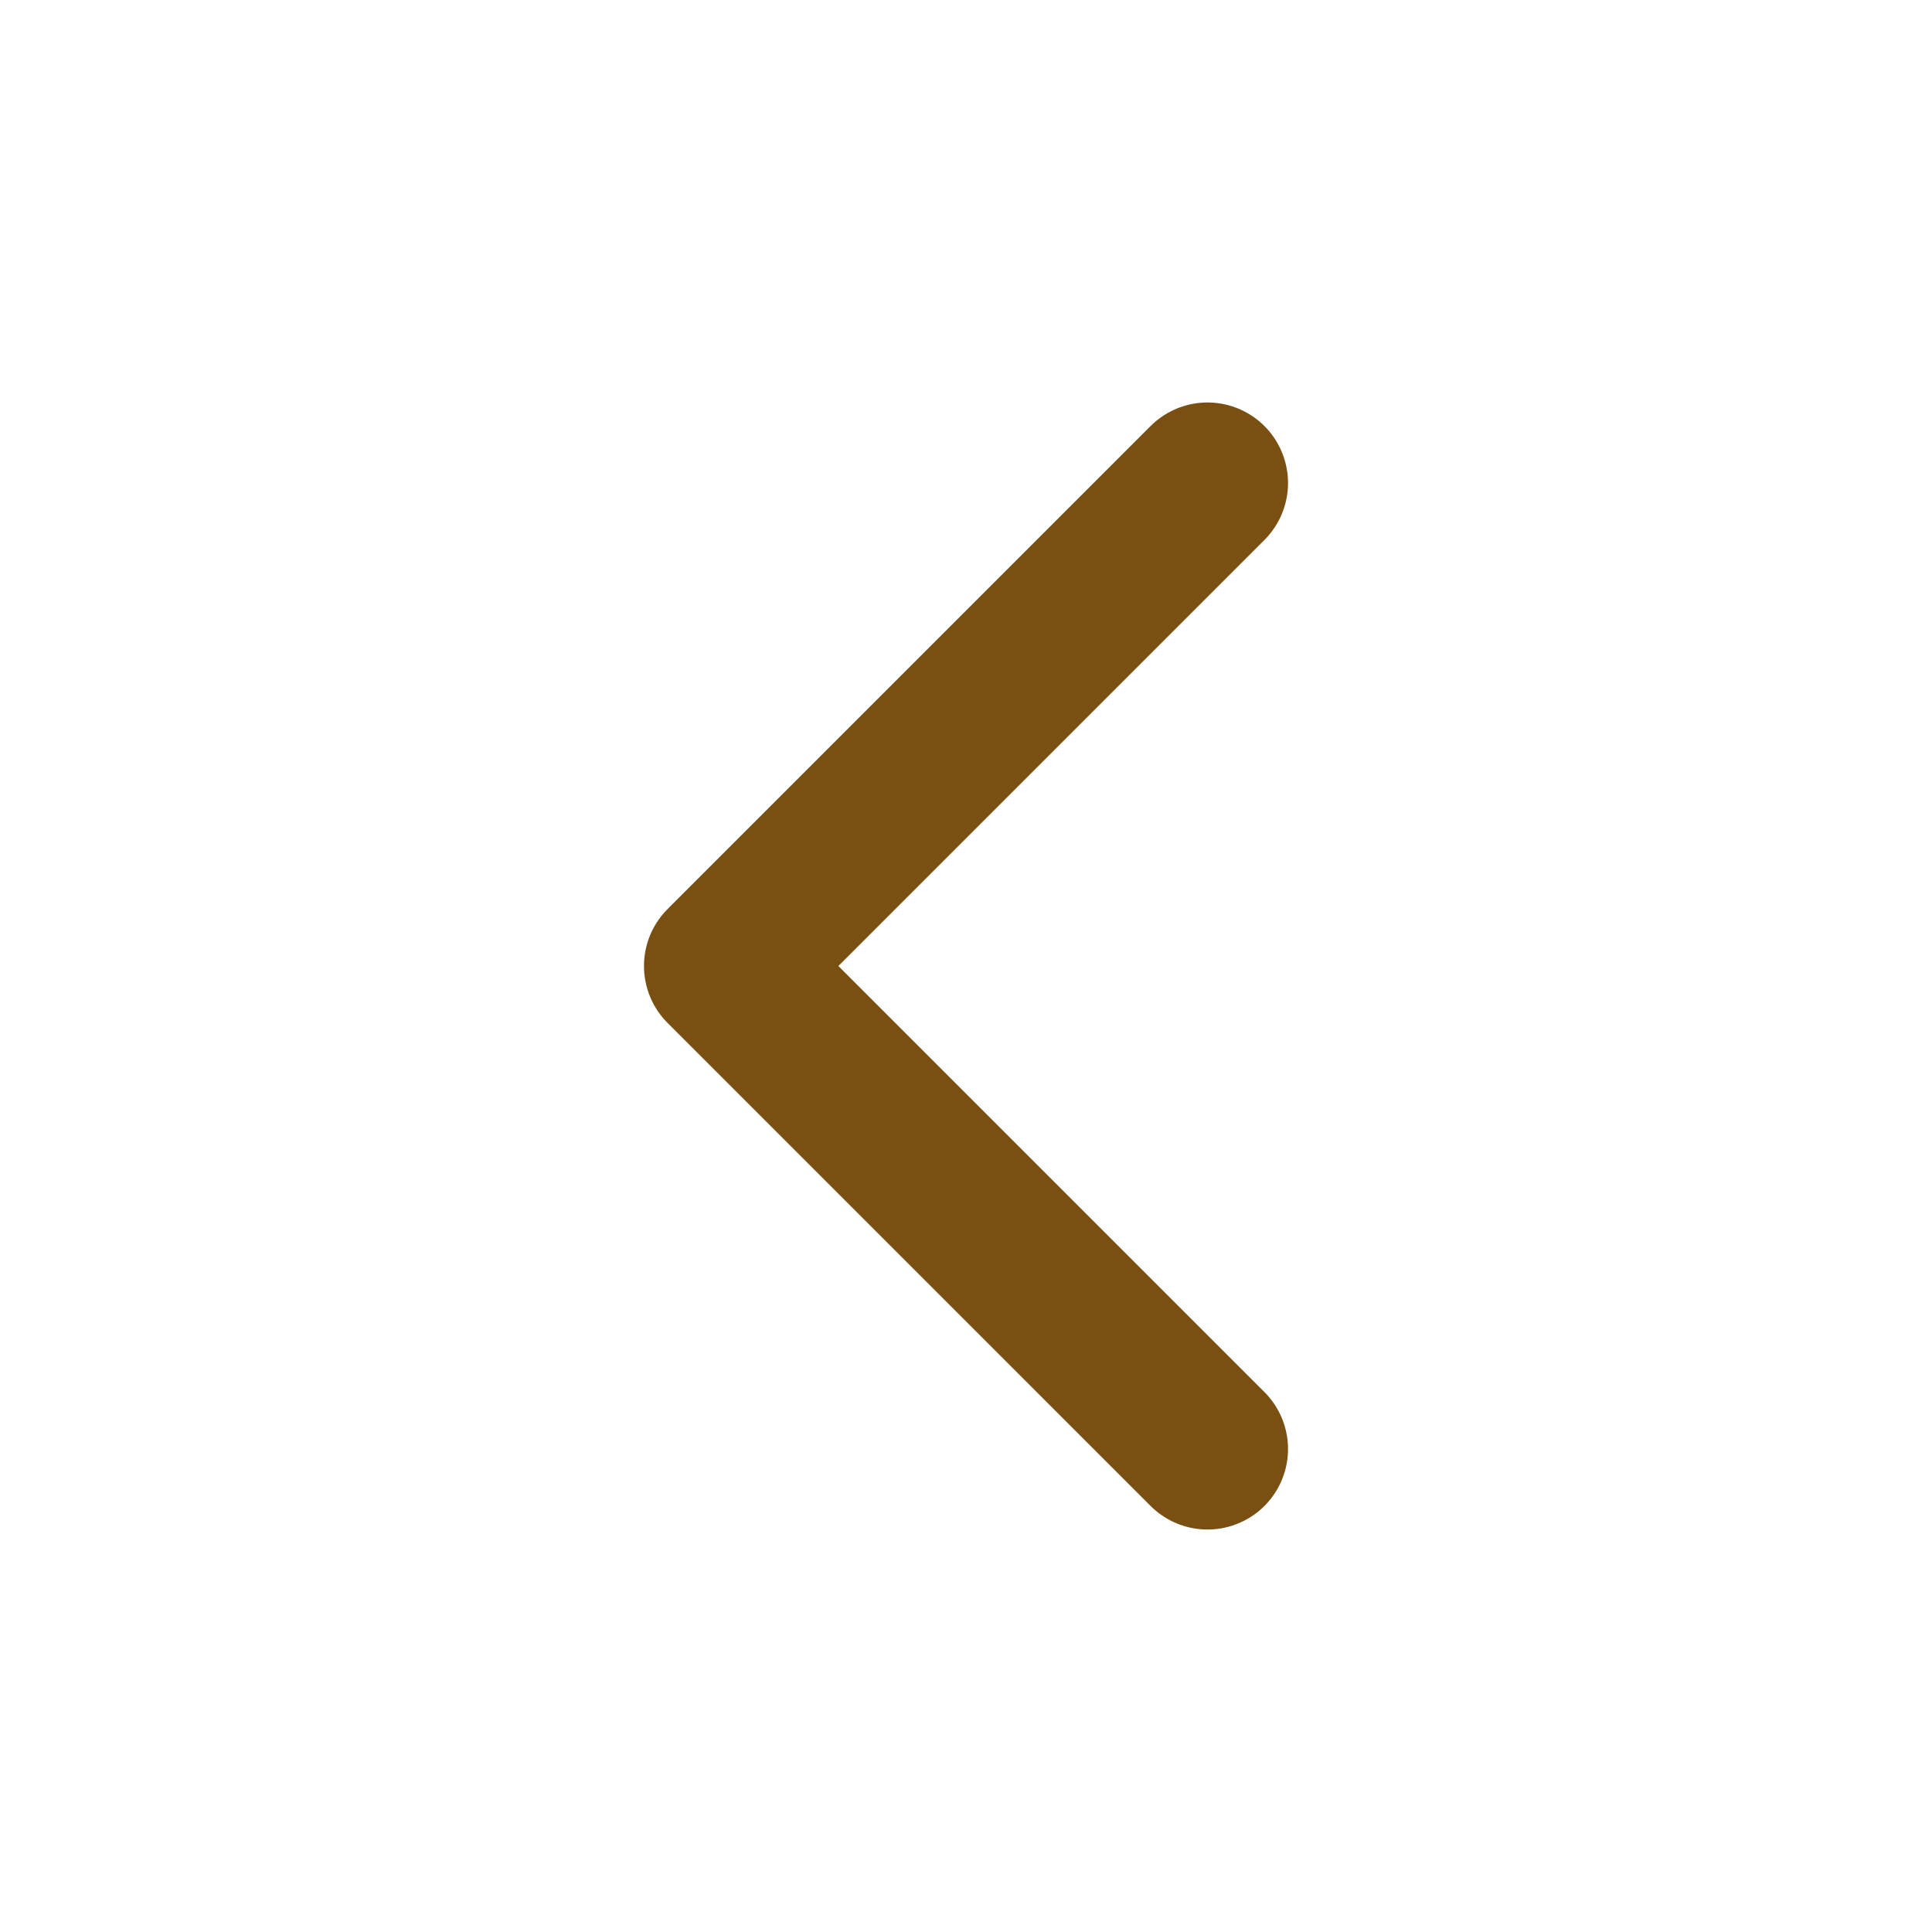
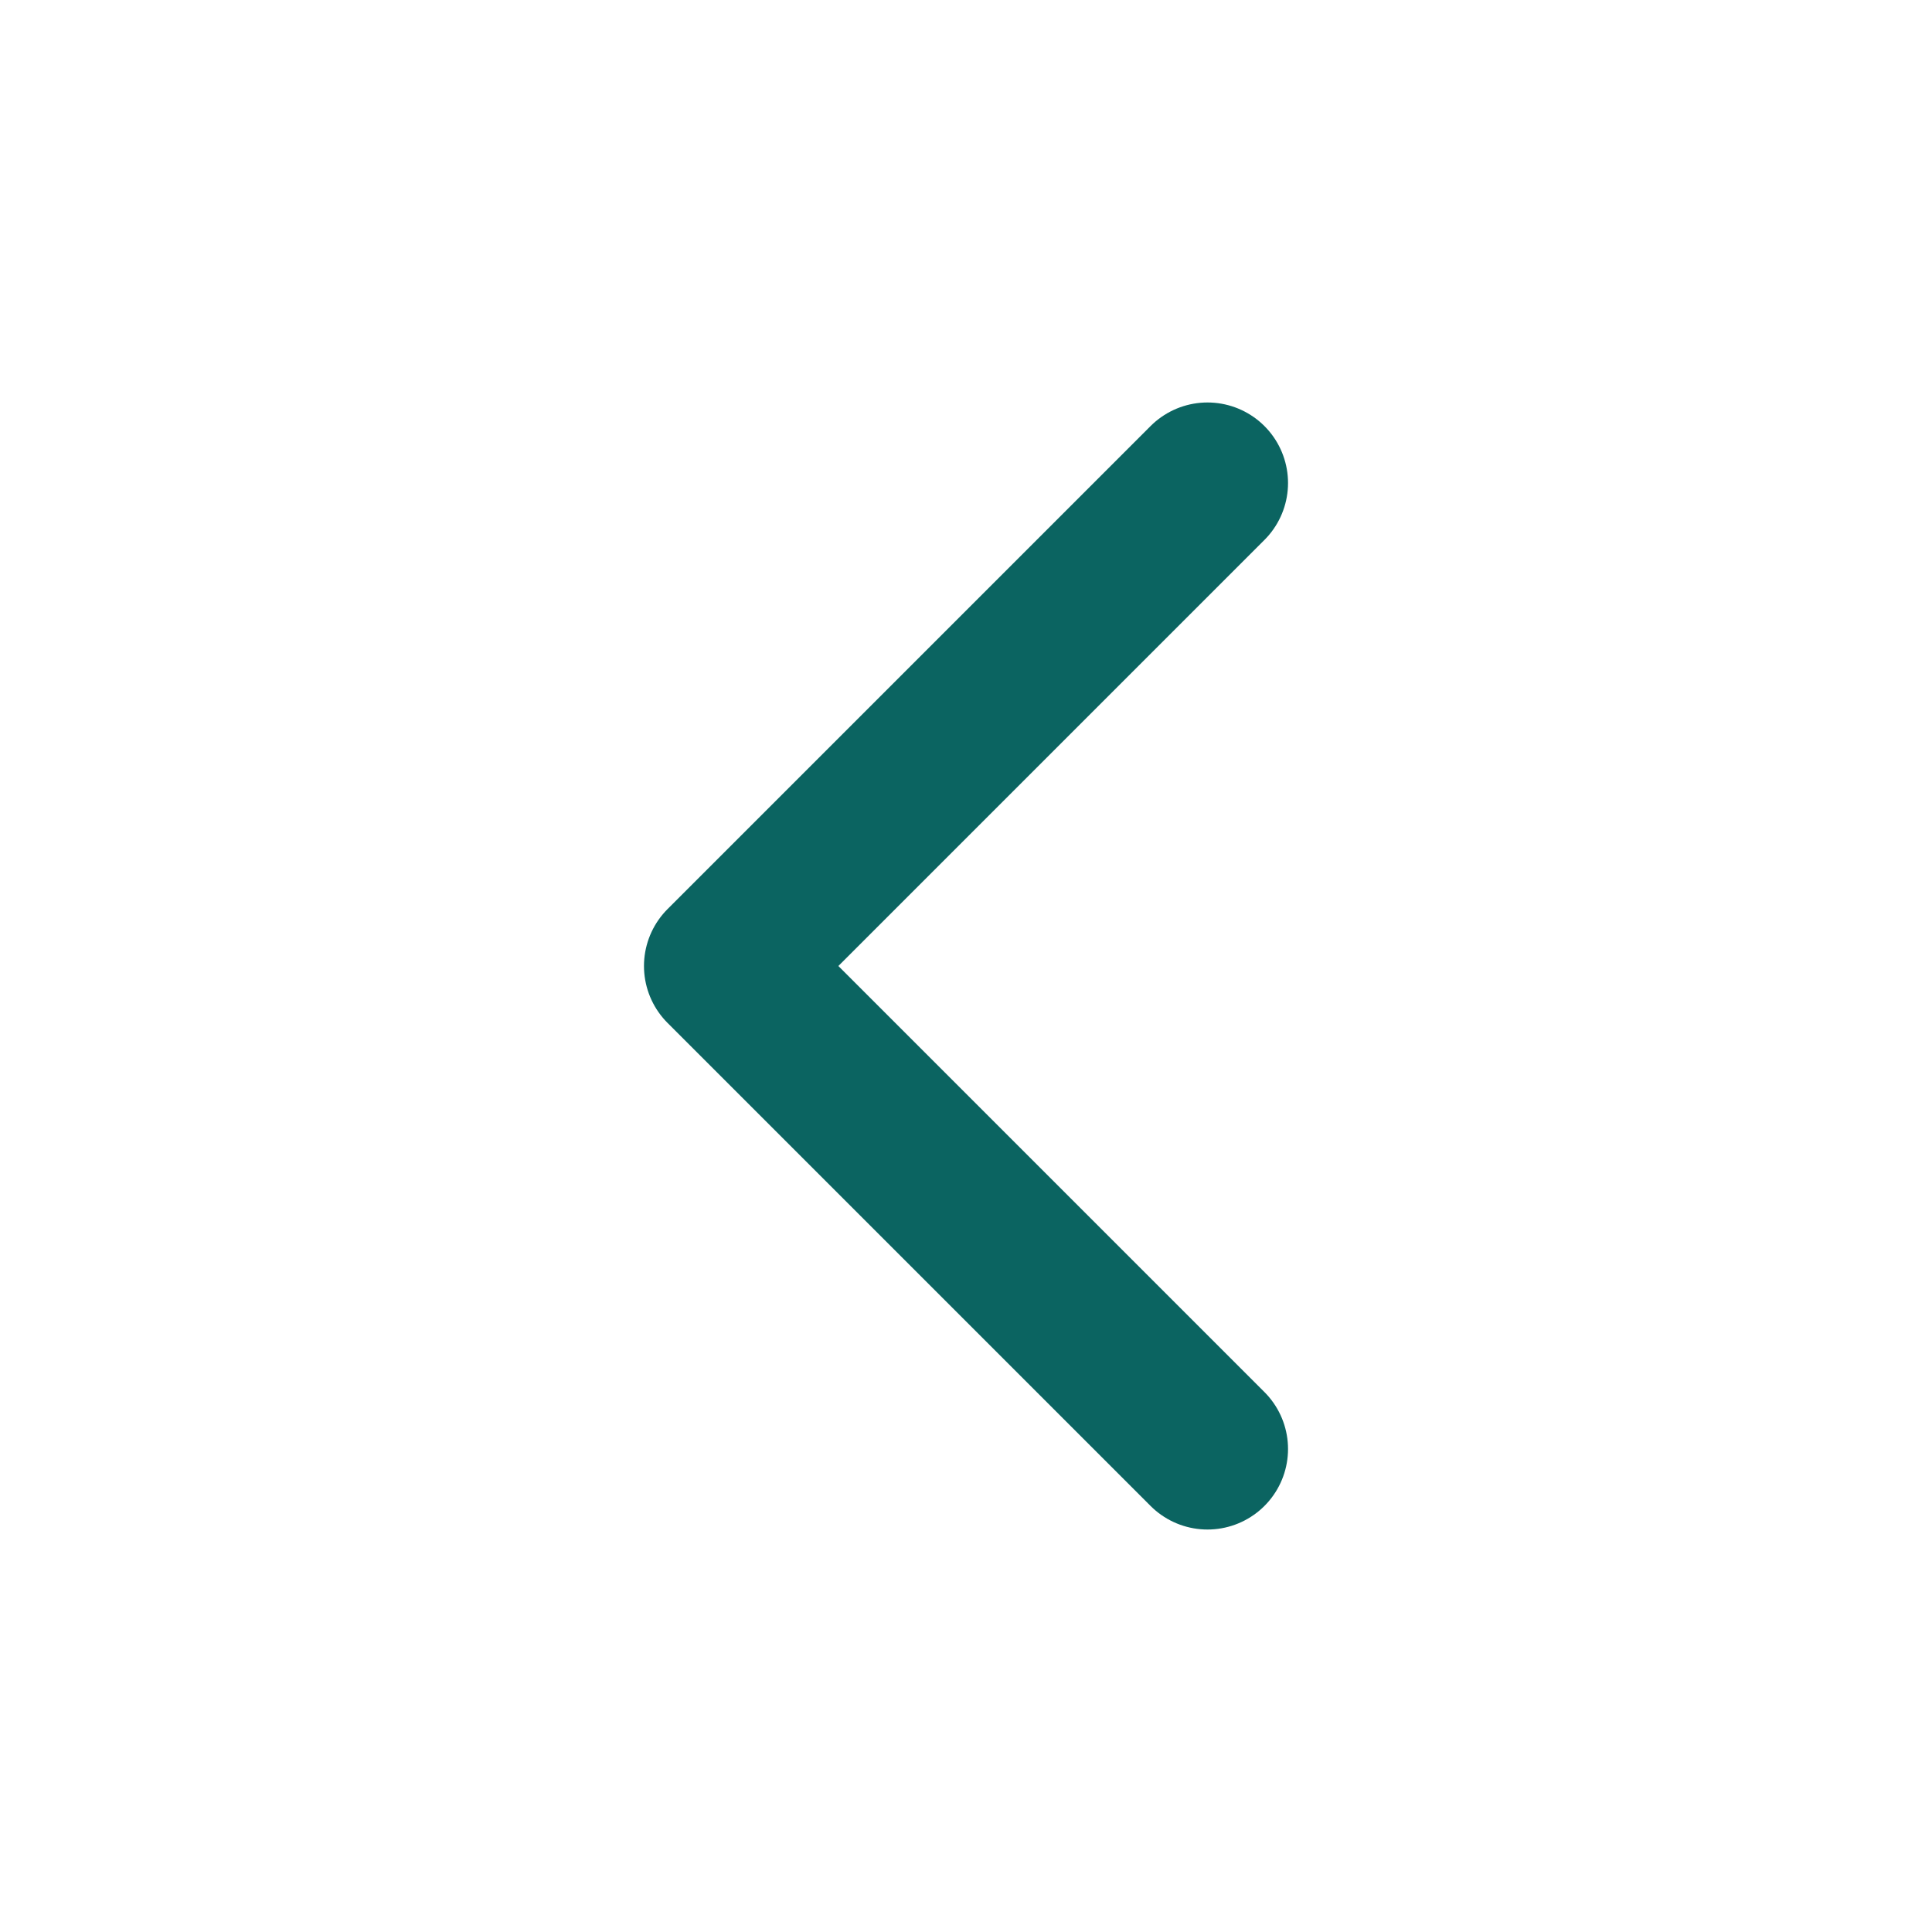
<svg xmlns="http://www.w3.org/2000/svg" preserveAspectRatio="none" overflow="visible" style="display: block;" width="14" height="14" viewBox="0 0 14 14" fill="none">
  <g id="icone left">
-     <path id="Vector" d="M8.75 10.5L5.25 7L8.75 3.5" stroke-width="1.167" stroke-linecap="round" stroke-linejoin="round" stroke="#7A4F12" />
+     <path id="Vector" d="M8.75 10.5L5.25 7L8.75 3.5" stroke-width="1.167" stroke-linecap="round" stroke-linejoin="round" stroke="#0B6461" />
  </g>
</svg>
